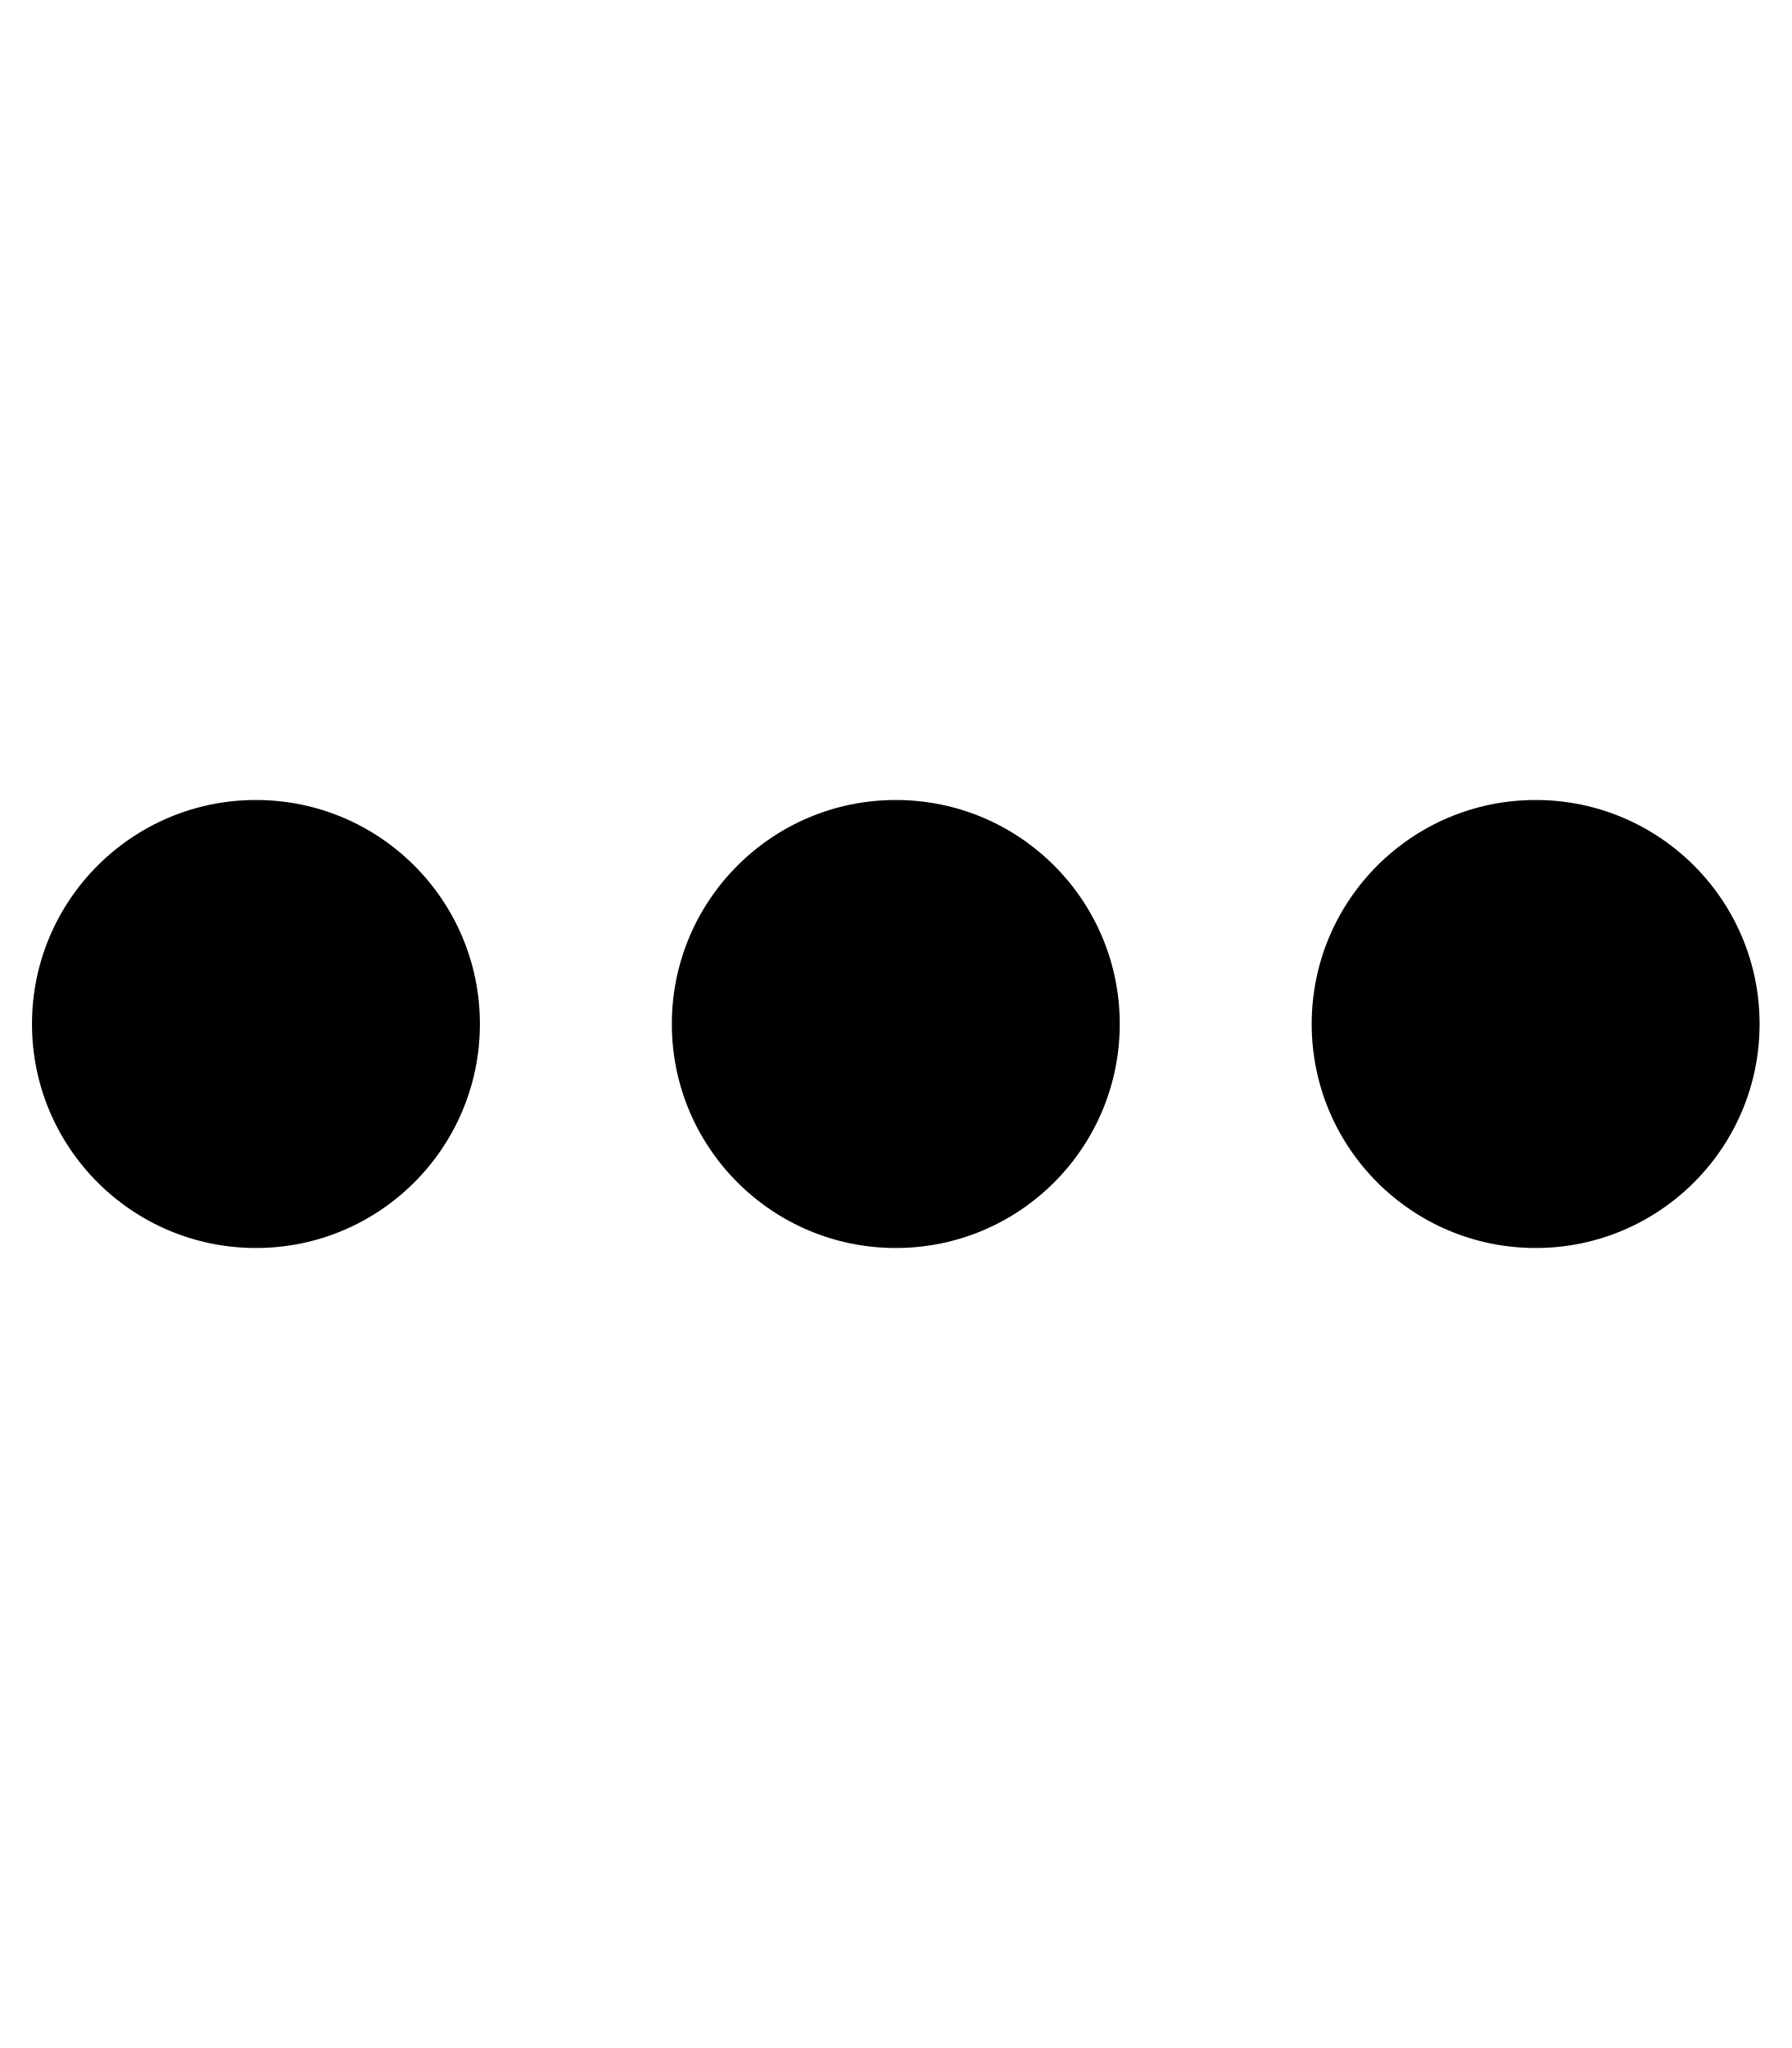
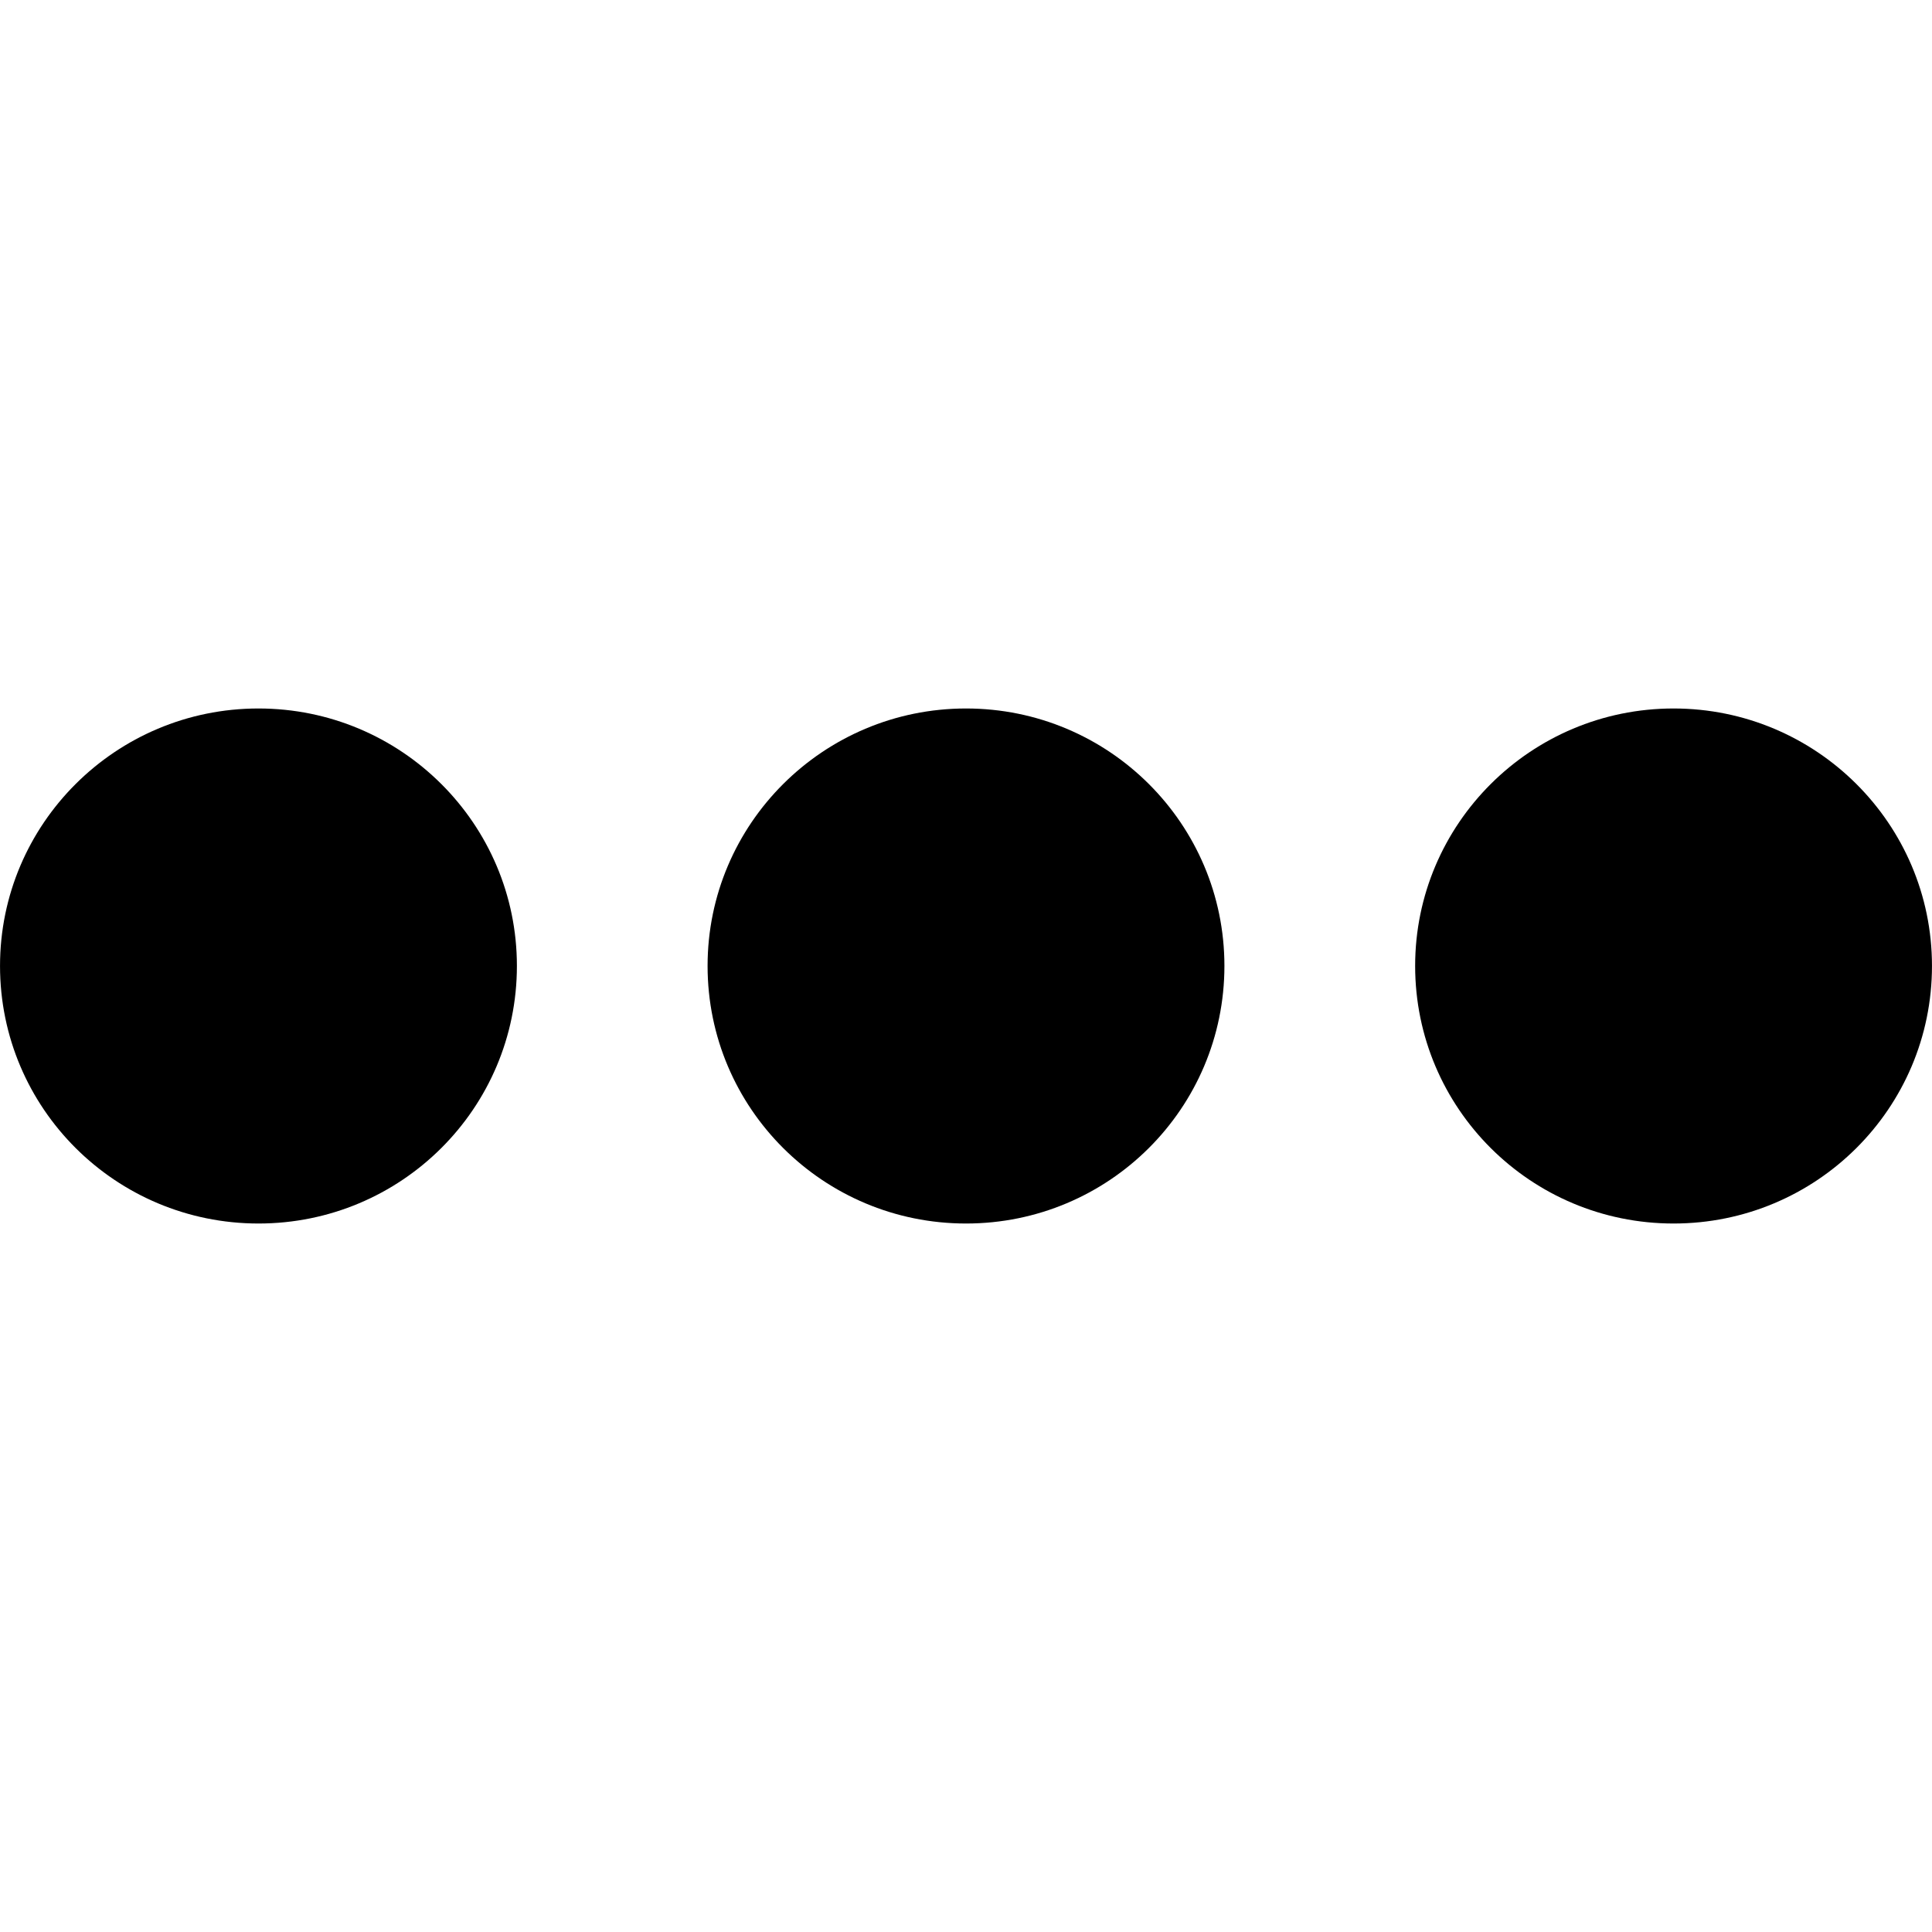
- <svg xmlns="http://www.w3.org/2000/svg" height="16" width="14" viewBox="0 0 448 512">
-   <path d="M8 256a56 56 0 1 1 112 0A56 56 0 1 1 8 256zm160 0a56 56 0 1 1 112 0 56 56 0 1 1 -112 0zm216-56a56 56 0 1 1 0 112 56 56 0 1 1 0-112z" />
+ <svg xmlns="http://www.w3.org/2000/svg" fill="#000000" version="1.1" id="Capa_1" width="800px" height="800px" viewBox="0 0 41.915 41.916" xml:space="preserve">
+   <g>
+     <g>
+       <path d="M11.214,20.956c0,3.091-2.509,5.589-5.607,5.589C2.51,26.544,0,24.046,0,20.956c0-3.082,2.511-5.585,5.607-5.585    C8.705,15.371,11.214,17.874,11.214,20.956z" />
+       <path d="M26.564,20.956c0,3.091-2.509,5.589-5.606,5.589c-3.097,0-5.607-2.498-5.607-5.589c0-3.082,2.511-5.585,5.607-5.585    C24.056,15.371,26.564,17.874,26.564,20.956z" />
+       <path d="M41.915,20.956c0,3.091-2.509,5.589-5.607,5.589c-3.097,0-5.606-2.498-5.606-5.589c0-3.082,2.511-5.585,5.606-5.585    C39.406,15.371,41.915,17.874,41.915,20.956z" />
+     </g>
+   </g>
</svg>
